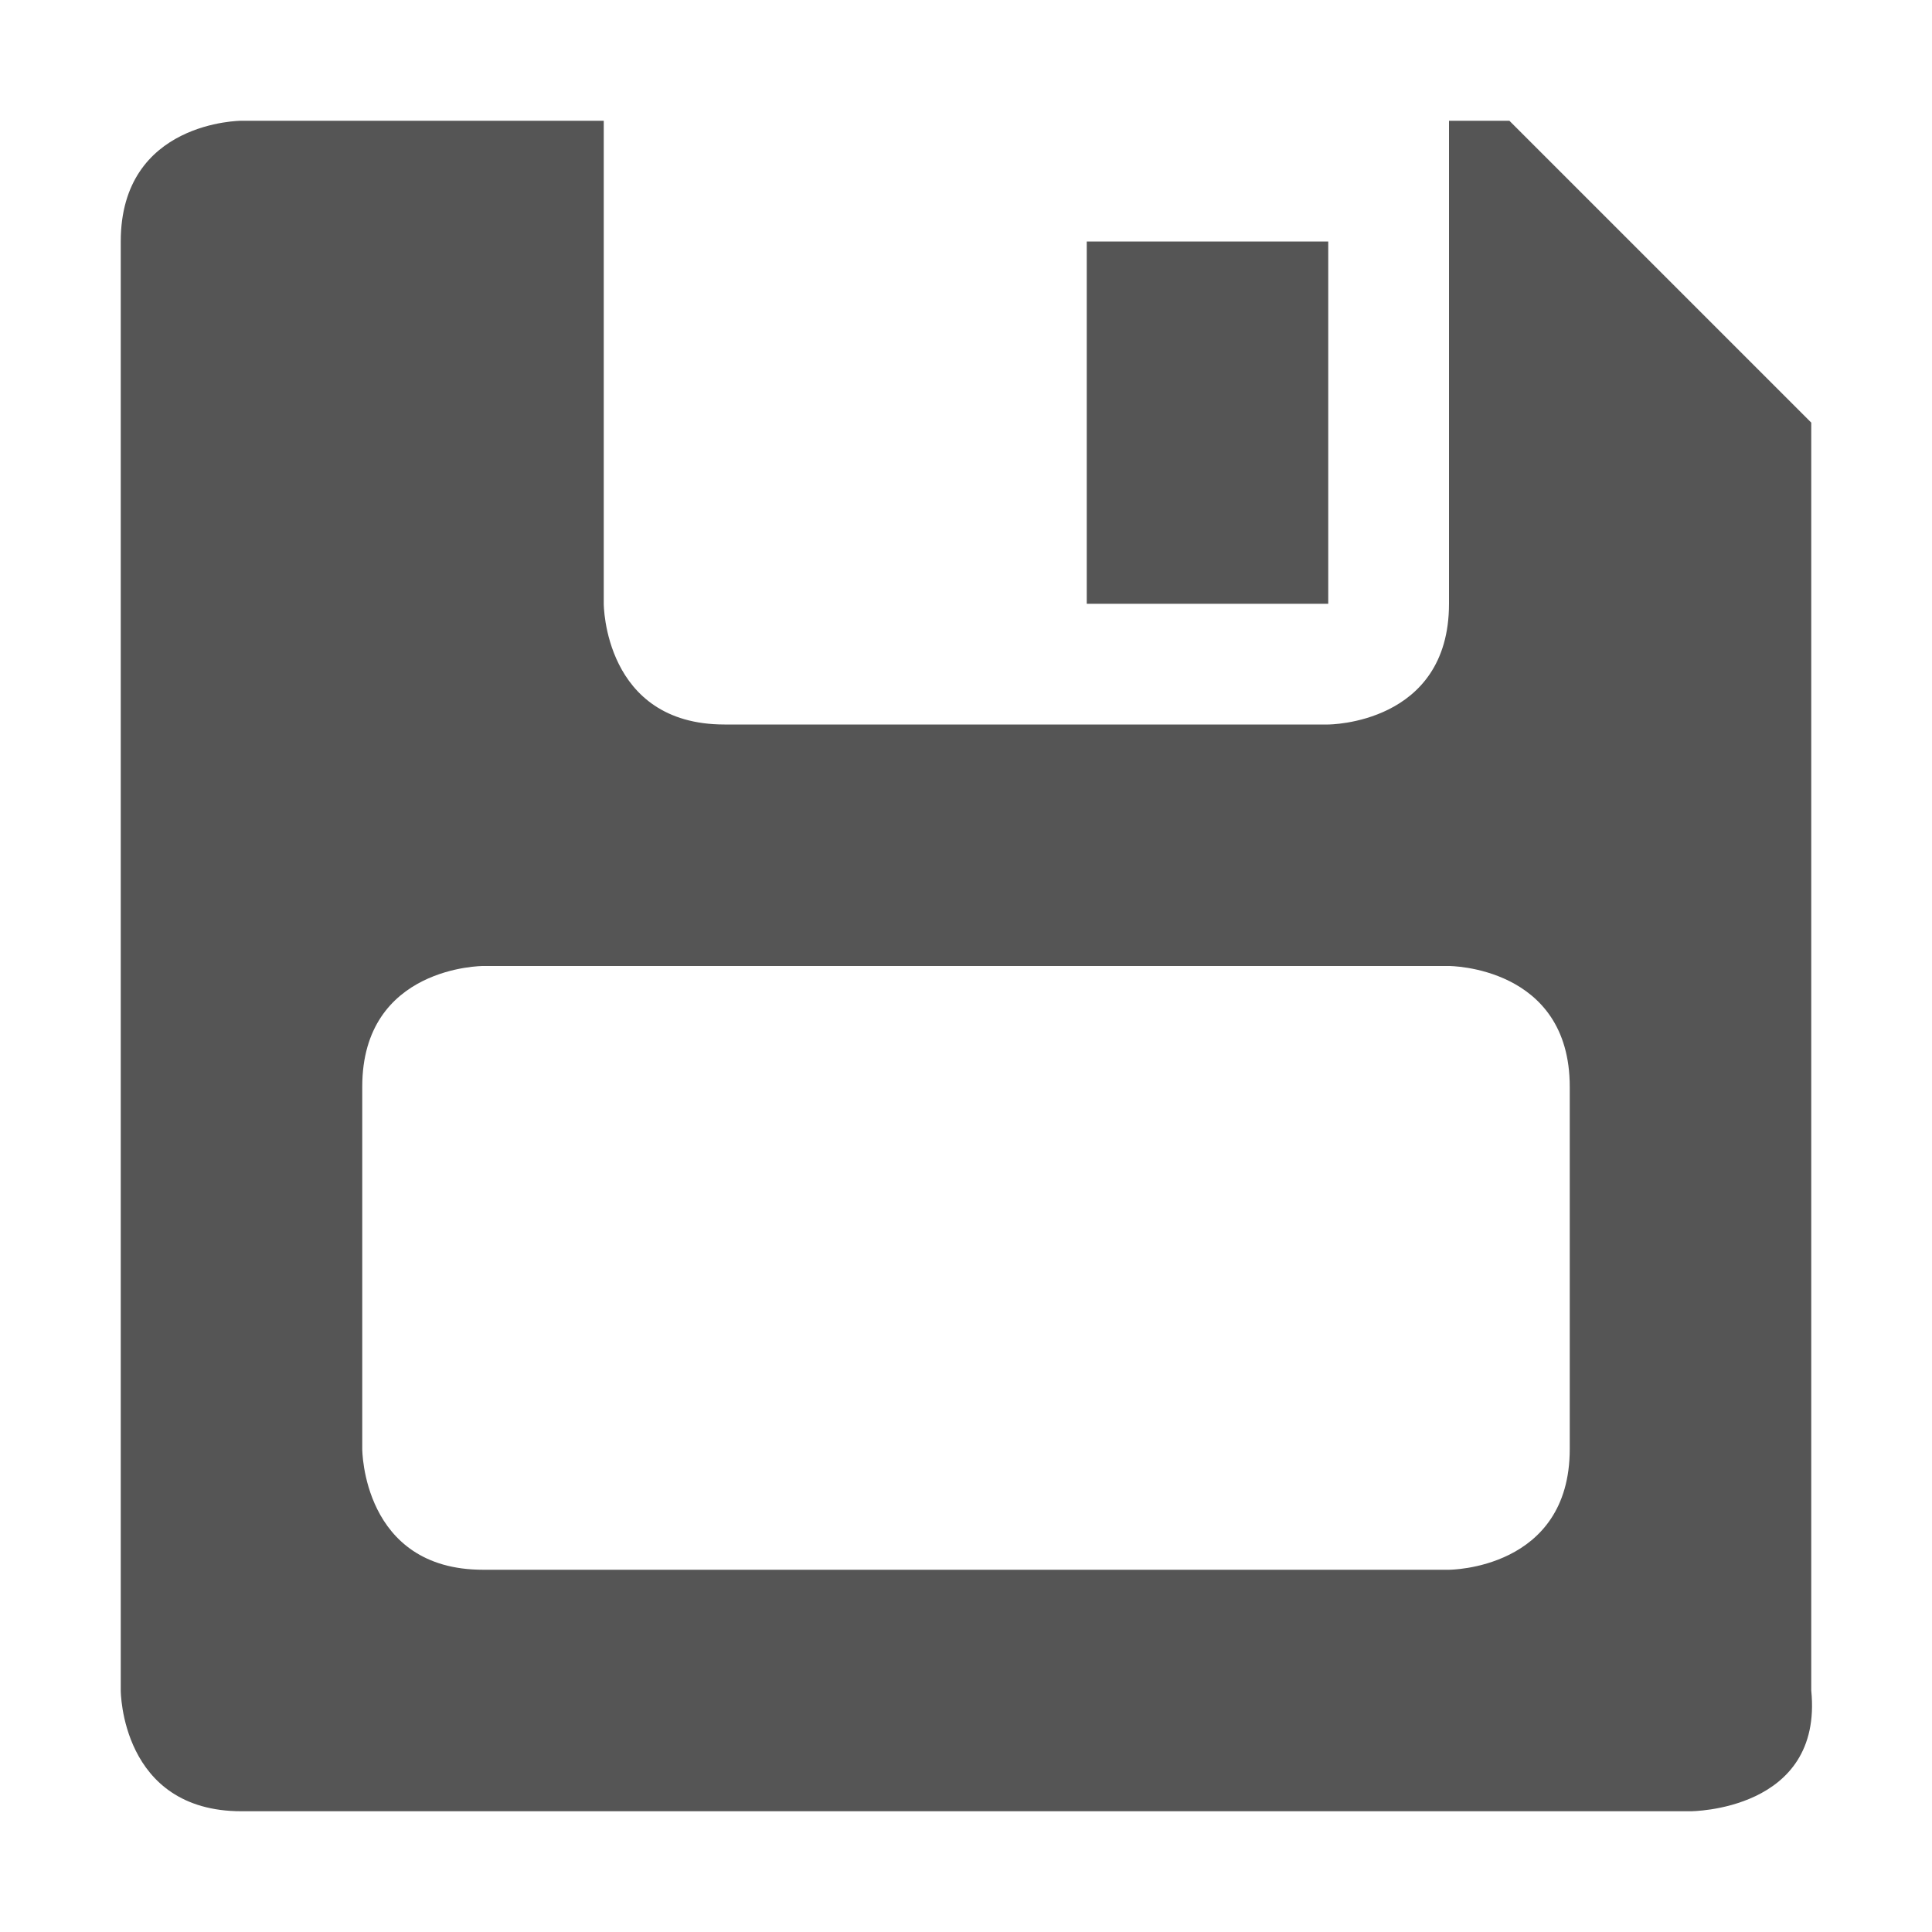
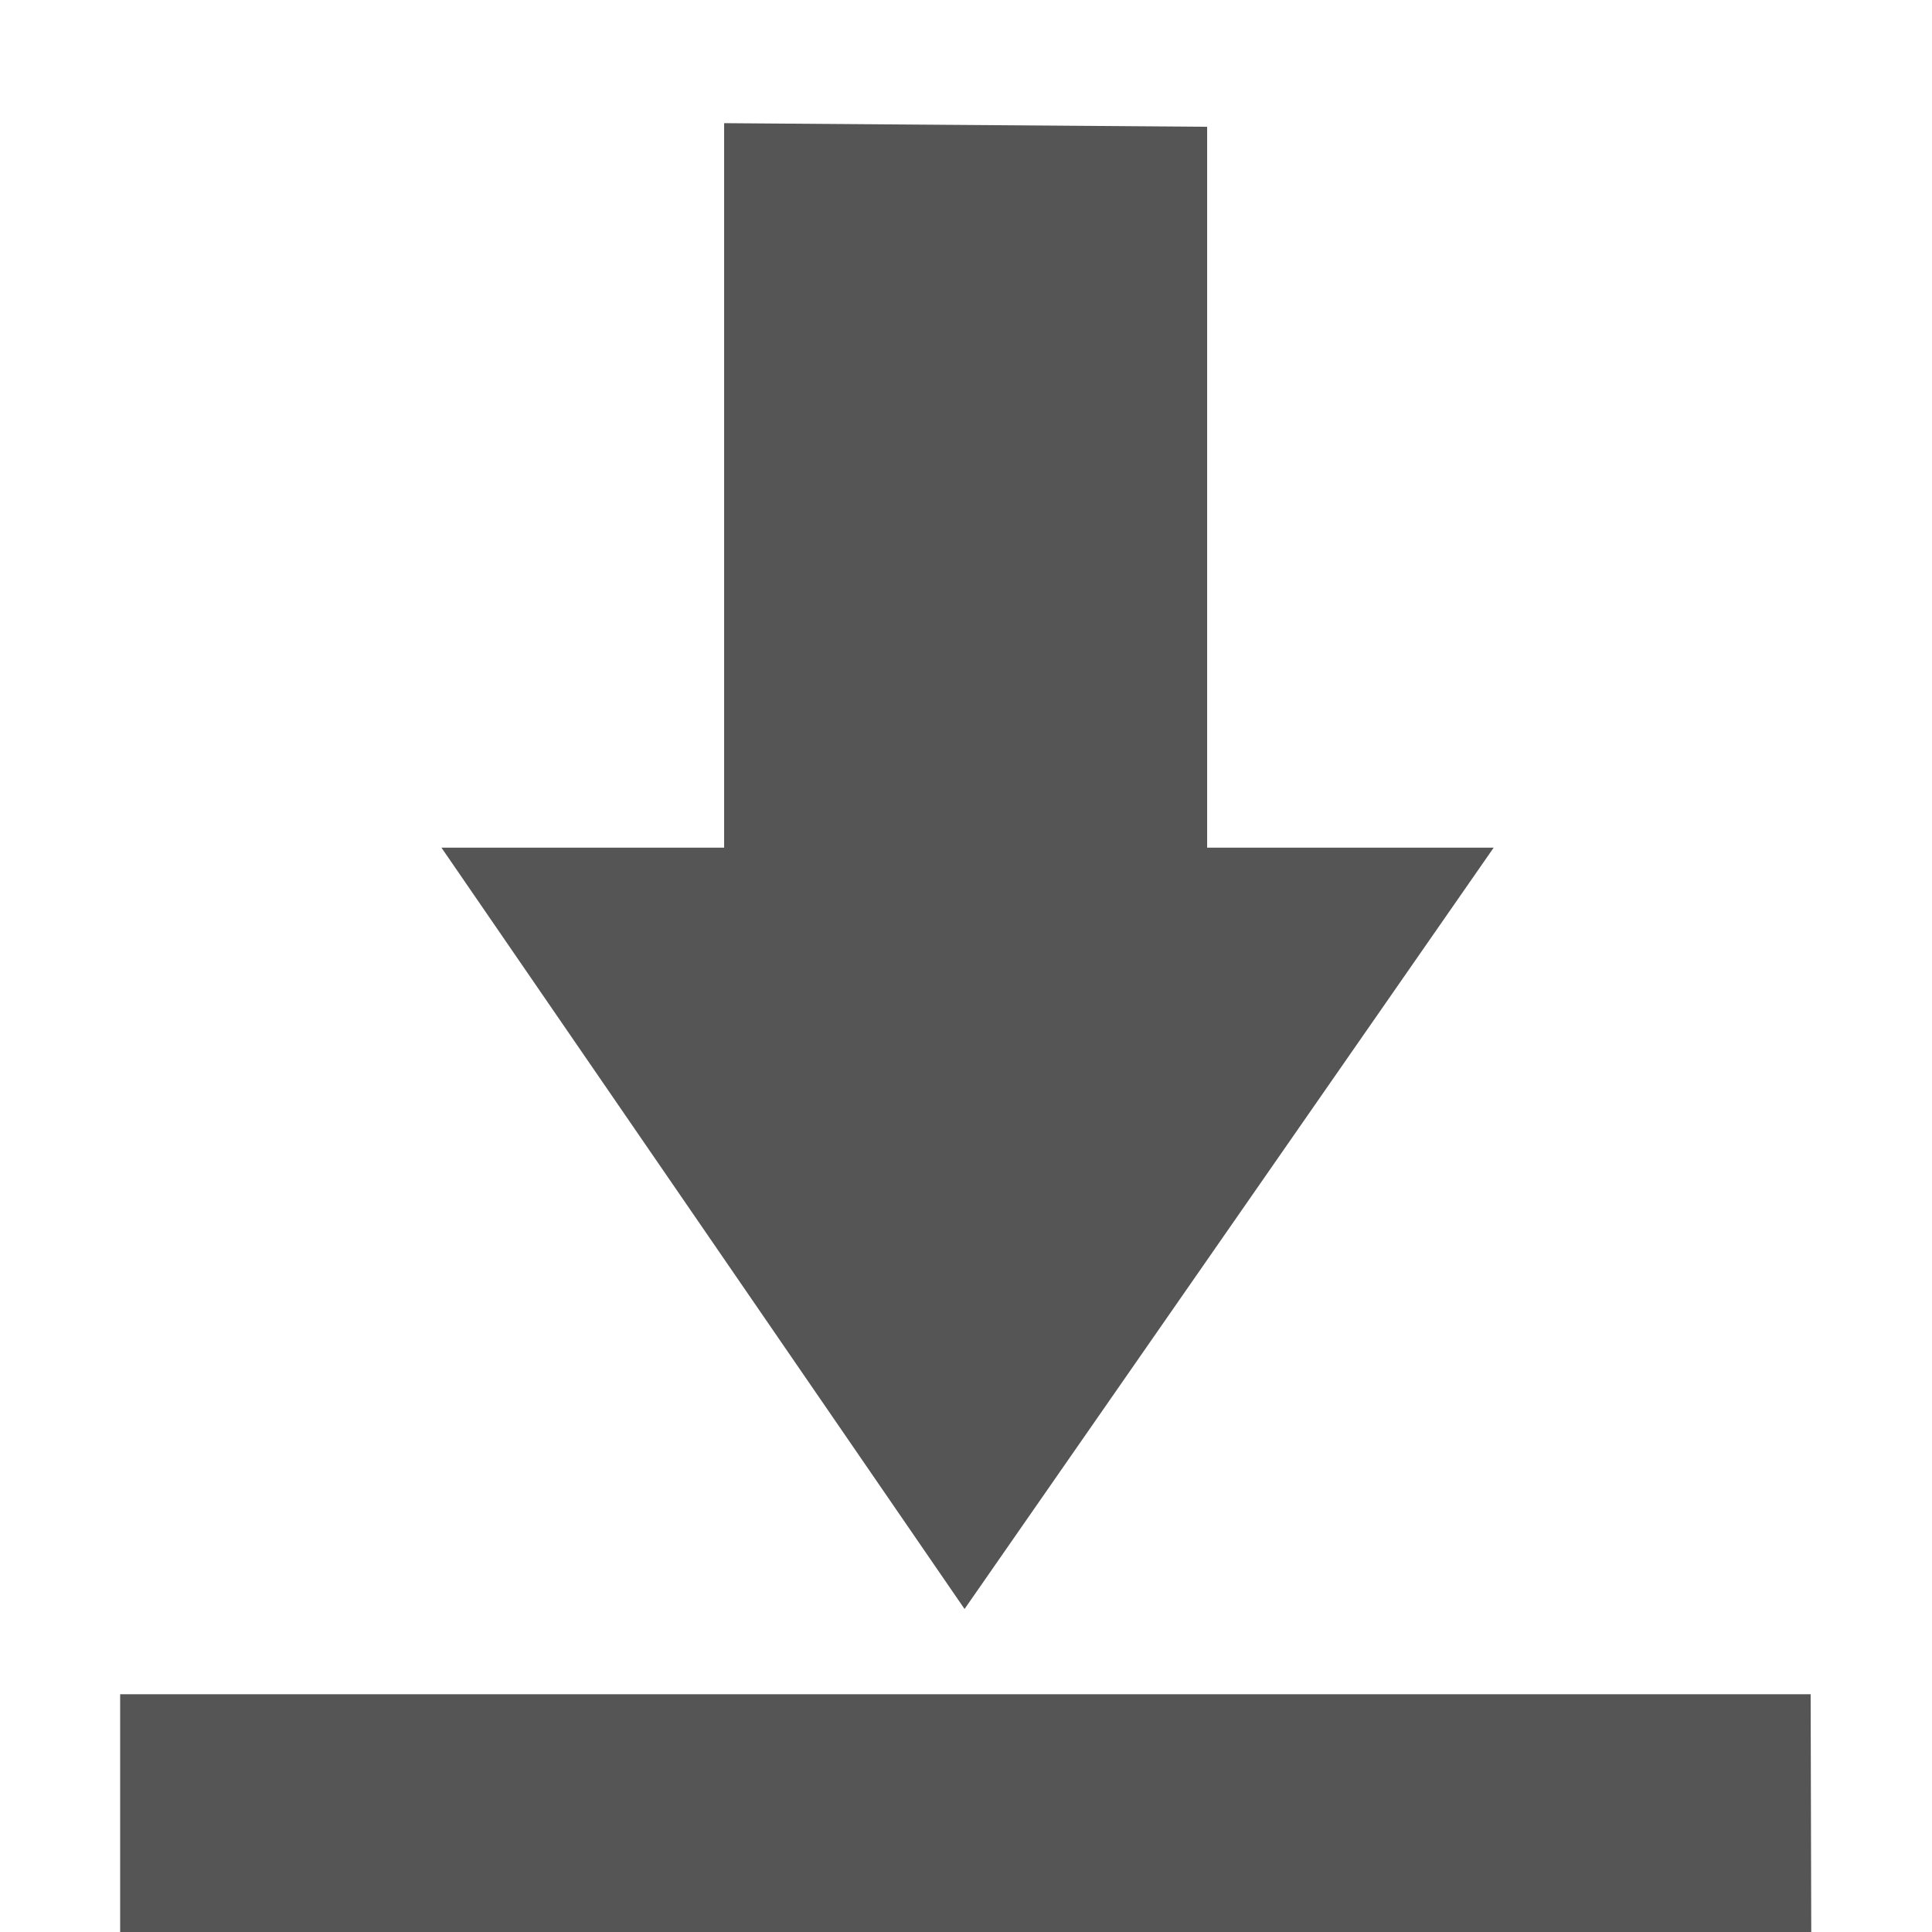
- <svg xmlns="http://www.w3.org/2000/svg" width="16" height="16">
-   <path style="line-height:normal;-inkscape-font-specification:Sans;text-indent:0;text-align:start;text-transform:none;marker:none" d="M2 1S1 1 1 2v12s0 1 1 1h12s1.1 0 1-1V3.5L12.5 1H12v4c0 1-1 1-1 1H6C5 6 5 5 5 5V1zm7 1v3h2V2zM4 8h8s1 0 1 1v3c0 1-1 1-1 1H4c-1 0-1-1-1-1V9c0-1 1-1 1-1z" fill="#555" />
+ <svg xmlns="http://www.w3.org/2000/svg" width="16" height="16" enable-background="new">
+   <defs>
+     <filter id="a" color-interpolation-filters="sRGB">
+       <feBlend mode="darken" in2="BackgroundImage" />
+     </filter>
+   </defs>
+   <g fill="#555">
+     <path d="M7.988 13.325L3.656 7.02h2.341v-6l4 .03v5.97h2.373zM.995 14.031V16H15l-.005-1.969z" />
+   </g>
</svg>
